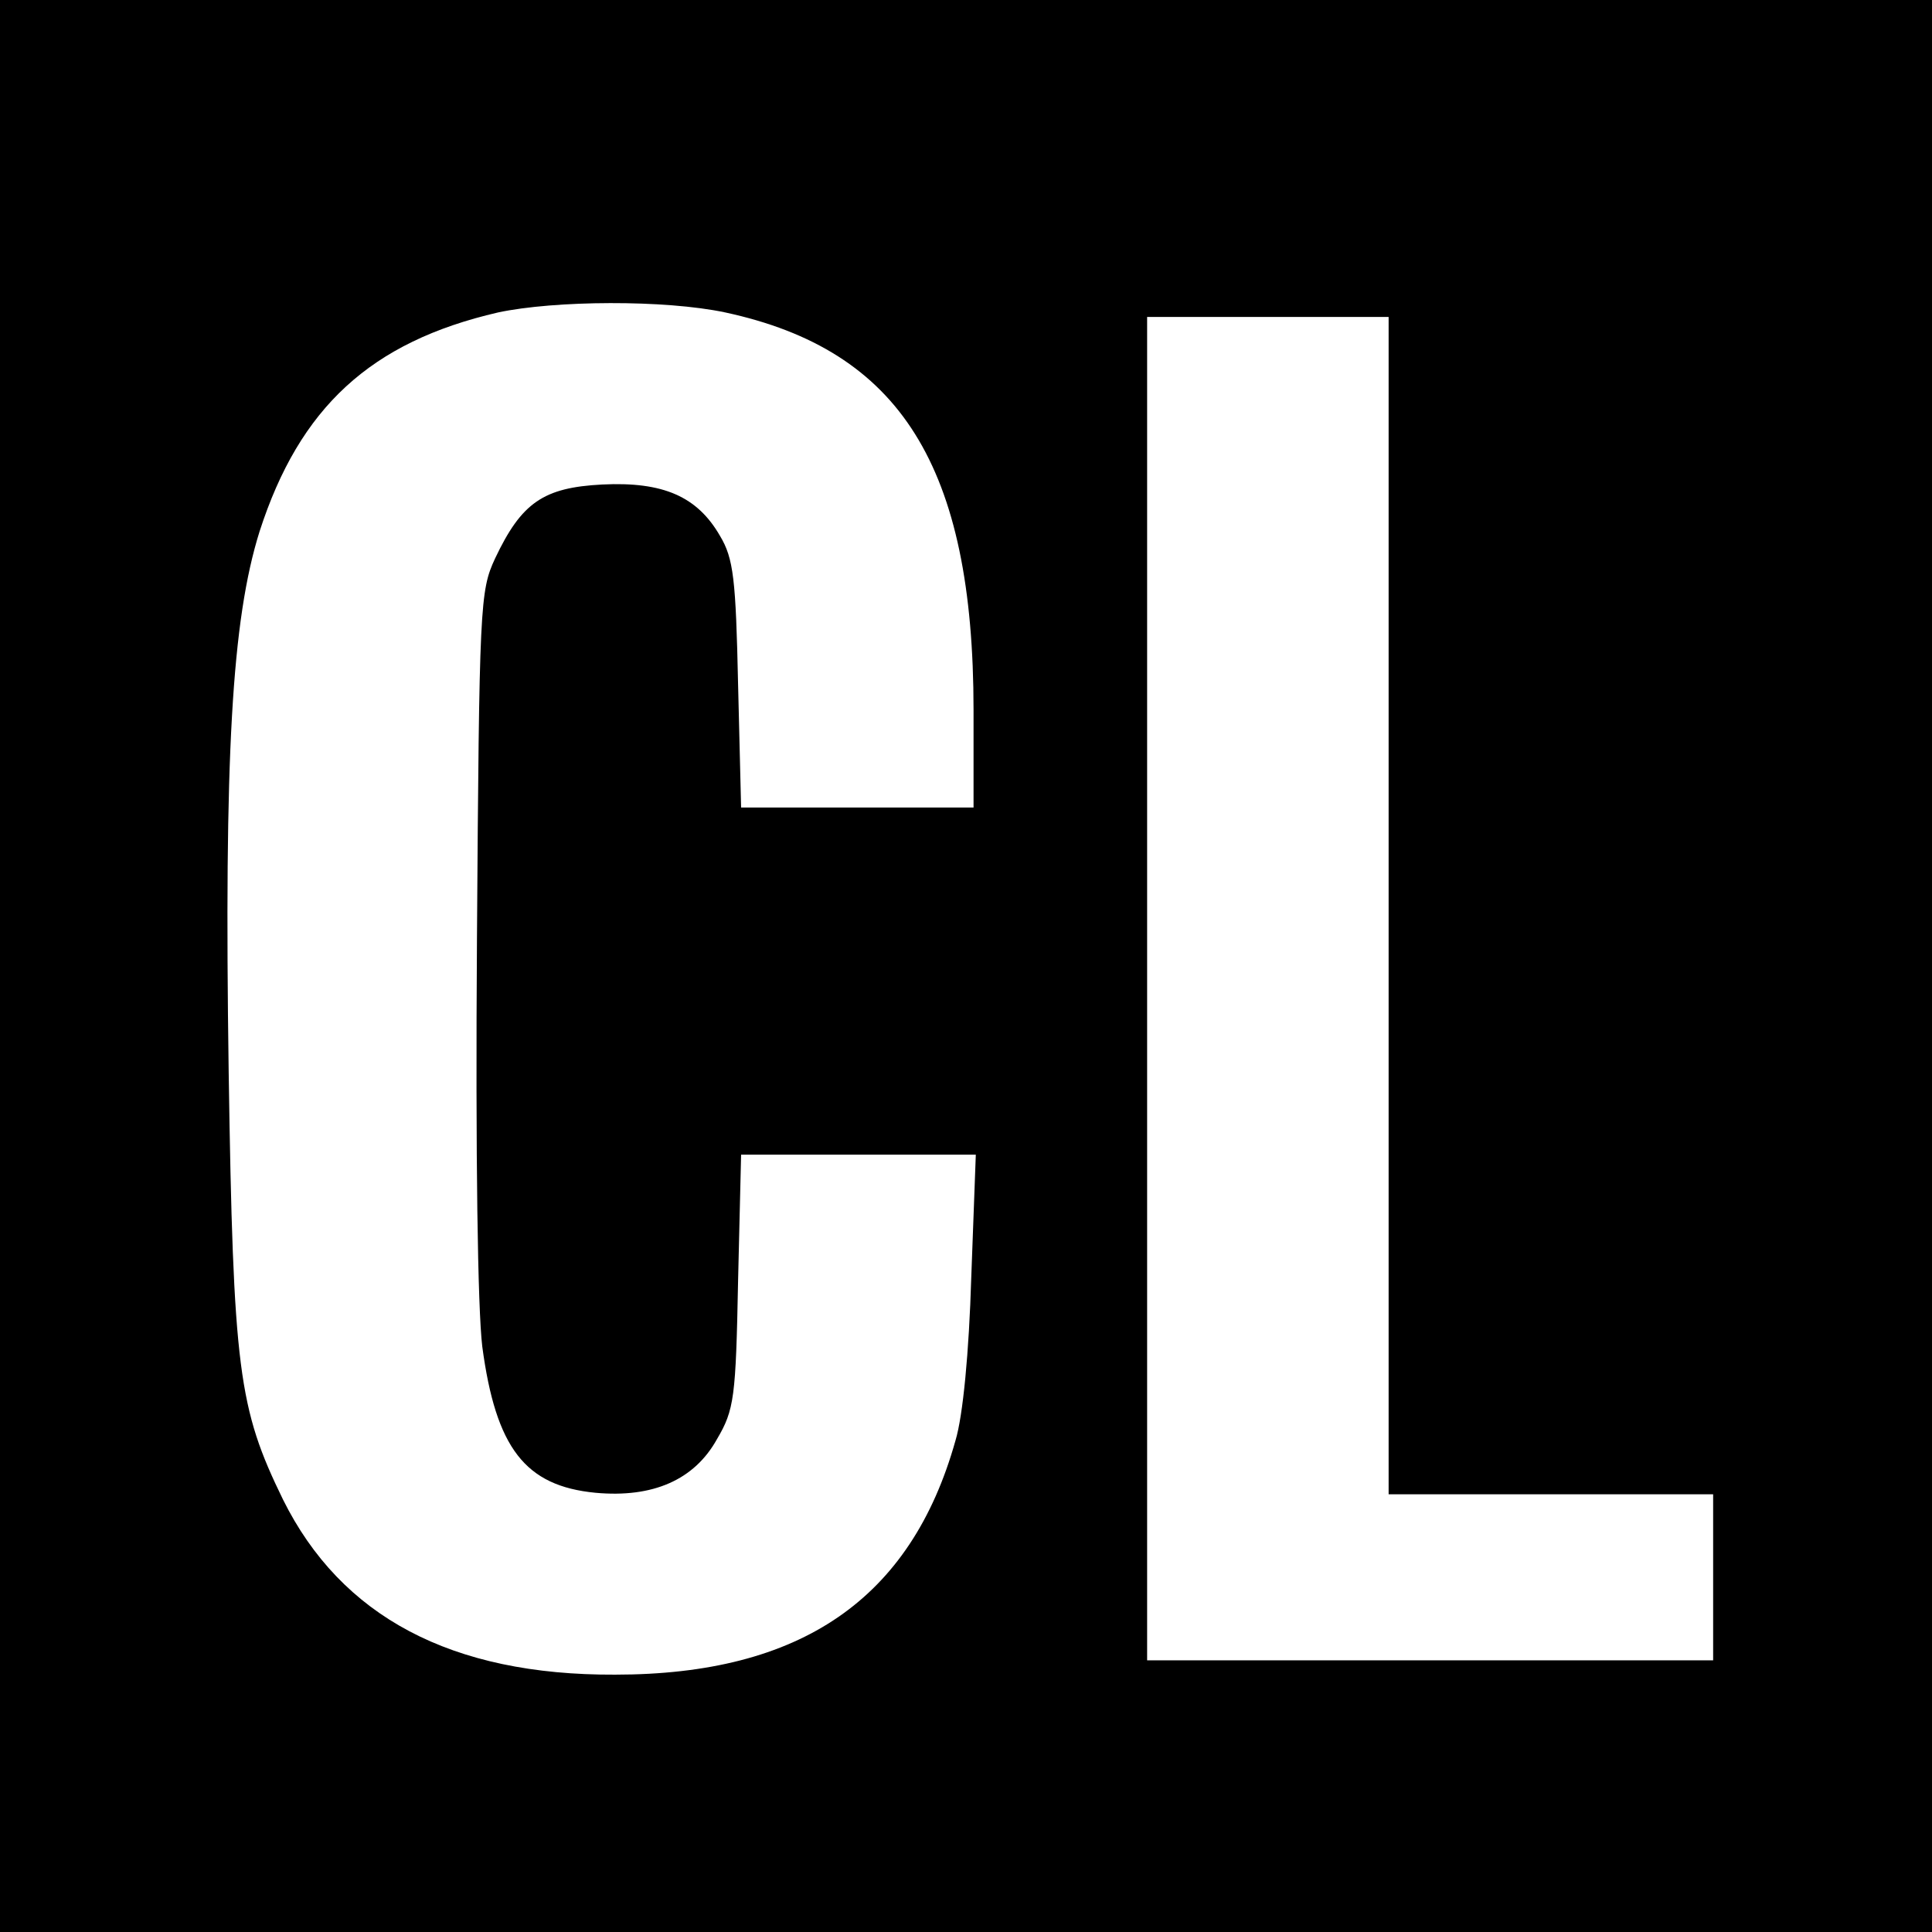
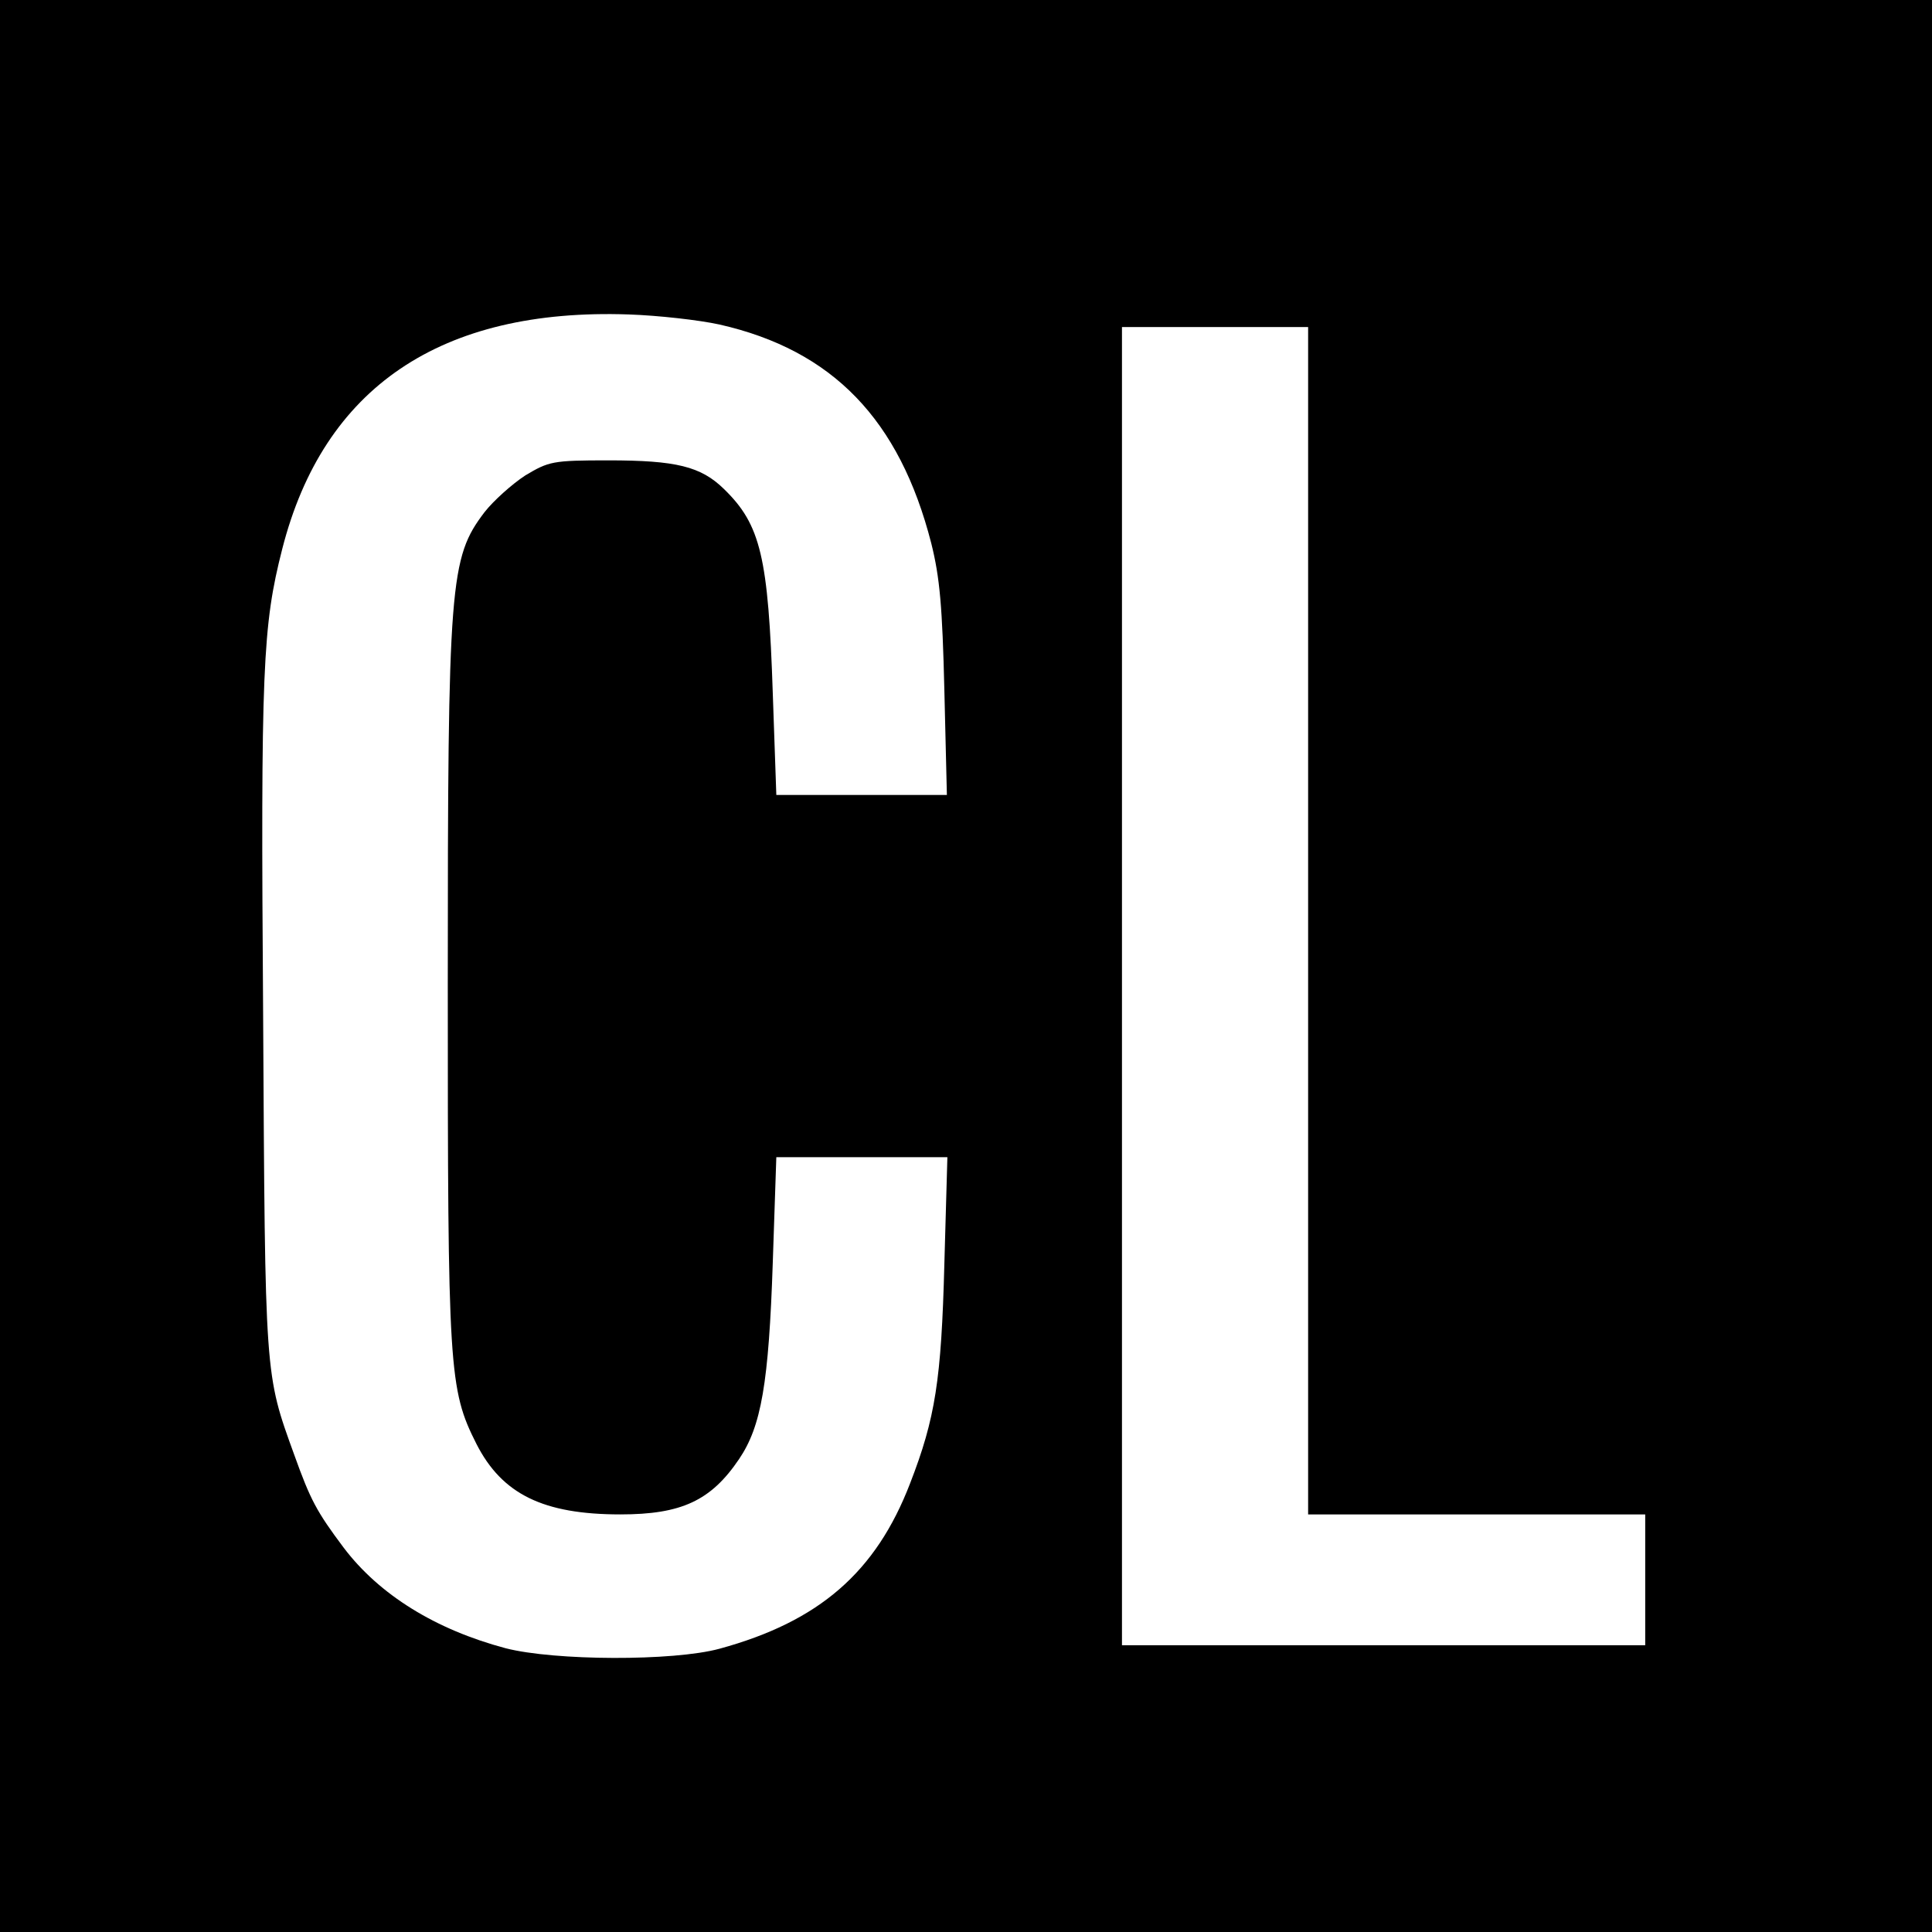
- <svg xmlns="http://www.w3.org/2000/svg" version="1.0" width="256pt" height="256pt" viewBox="0 0 256 256" preserveAspectRatio="xMidYMid meet">
-   <g transform="translate(0,256) scale(0.1,-0.1)" fill="#000000" stroke="none">
-     <path d="M0 1280 l0 -1280 1280 0 1280 0 0 1280 0 1280 -1280 0 -1280 0 0 -1280z m961 866 c232 -50 329 -204 329 -527 l0 -129 -154 0 -154 0 -4 163 c-3 140 -6 167 -24 197 -30 52 -75 72 -156 68 -78 -4 -107 -24 -142 -98 -20 -43 -21 -61 -24 -504 -2 -291 1 -489 7 -540 18 -135 57 -185 150 -194 76 -7 131 17 161 71 23 39 25 55 28 210 l4 167 155 0 156 0 -6 -162 c-3 -100 -11 -184 -21 -217 -59 -210 -205 -310 -451 -310 -217 -1 -363 77 -440 232 -59 121 -66 171 -72 567 -6 419 4 598 41 716 53 164 147 251 316 290 75 16 221 17 301 0z m879 -786 l0 -780 215 0 215 0 0 -110 0 -110 -375 0 -375 0 0 890 0 890 160 0 160 0 0 -780z" />
+ <svg xmlns="http://www.w3.org/2000/svg" version="1.0" width="384pt" height="384pt" viewBox="0 0 384 384" preserveAspectRatio="xMidYMid meet">
+   <g transform="translate(0,384) scale(0.1,-0.1)" fill="#000000" stroke="none">
+     <path d="M0 1920 l0 -1920 1920 0 1920 0 0 1920 0 1920 -1920 0 -1920 0 0 -1920z m1430 1275 c225 -51 358 -189 421 -435 17 -68 22 -126 26 -292 l5 -208 -169 0 -170 0 -7 201 c-9 272 -24 336 -97 407 -46 45 -95 57 -230 57 -111 0 -118 -2 -165 -30 -26 -17 -63 -50 -81 -73 -69 -91 -73 -137 -73 -939 0 -767 2 -804 57 -913 51 -100 133 -140 286 -140 121 0 180 27 236 110 44 65 59 150 67 392 l7 208 170 0 170 0 -6 -212 c-6 -231 -18 -307 -68 -436 -68 -177 -181 -275 -379 -329 -92 -25 -328 -24 -425 1 -139 37 -251 106 -322 200 -54 72 -66 95 -98 184 -59 163 -58 151 -62 872 -5 693 -1 776 38 929 82 321 315 479 689 466 58 -2 139 -11 180 -20z m1170 -1185 l0 -1180 335 0 335 0 0 -130 0 -130 -520 0 -520 0 0 1310 0 1310 185 0 185 0 0 -1180z" />
  </g>
</svg>
